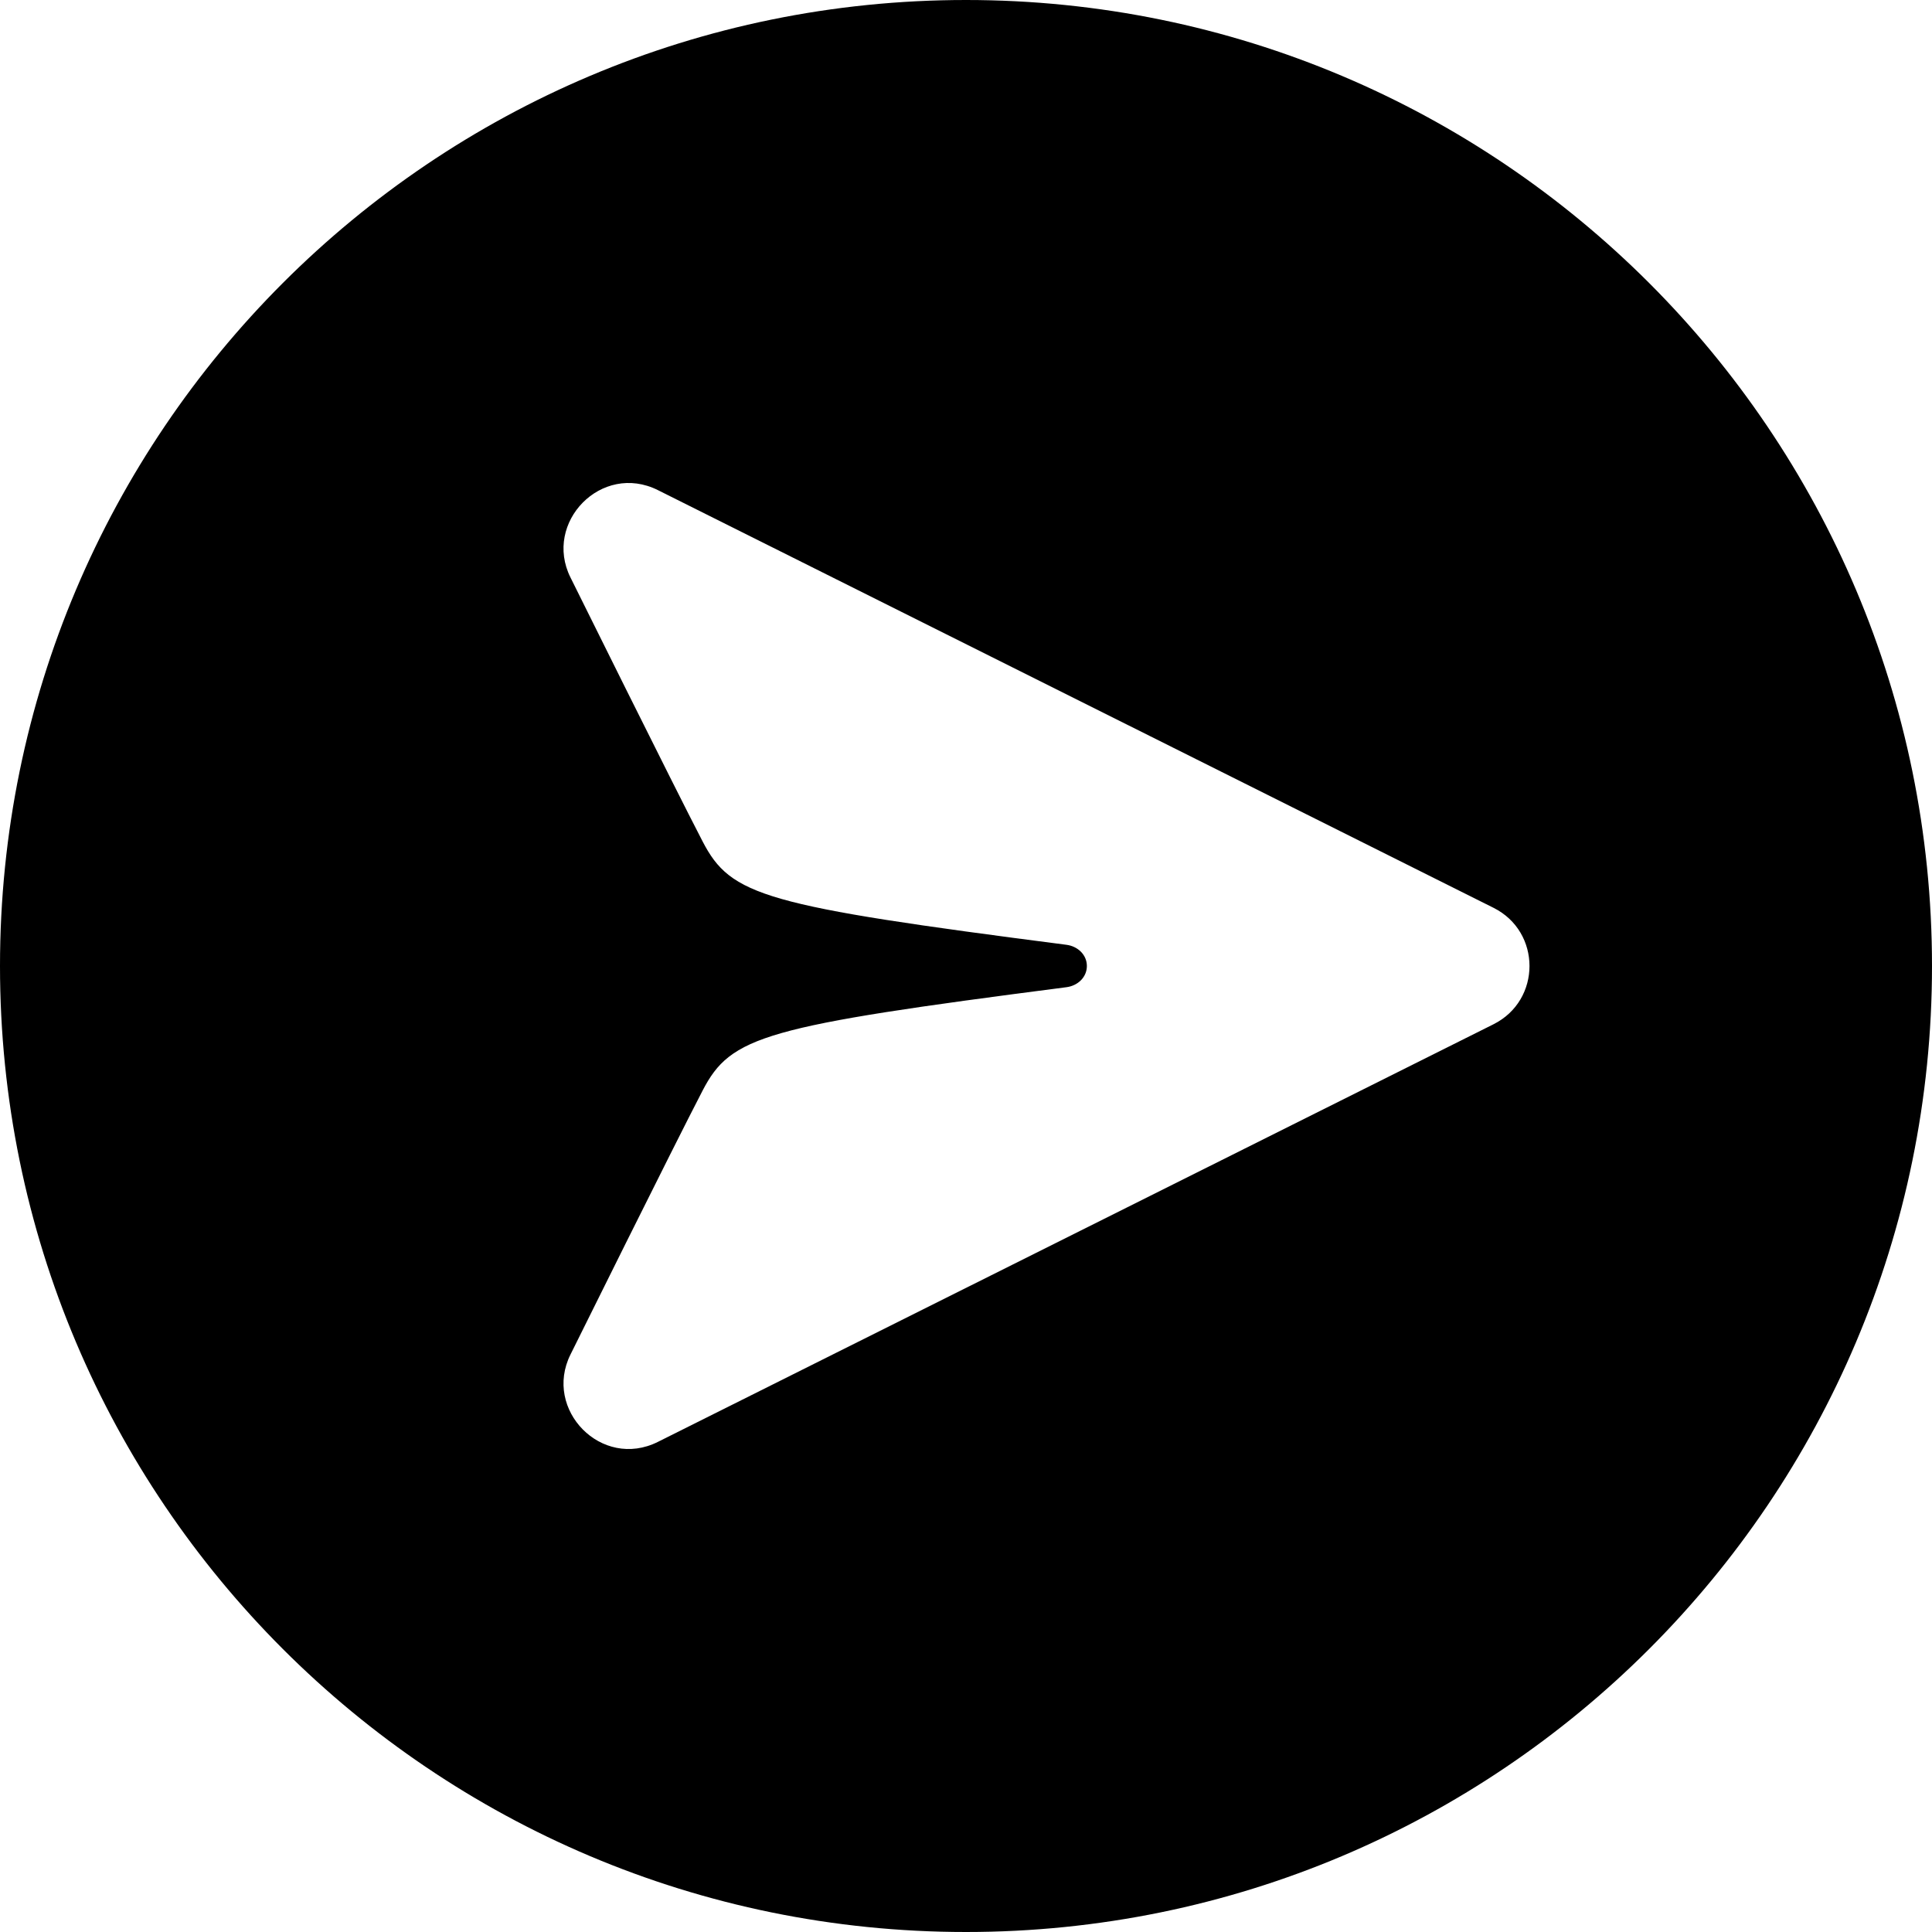
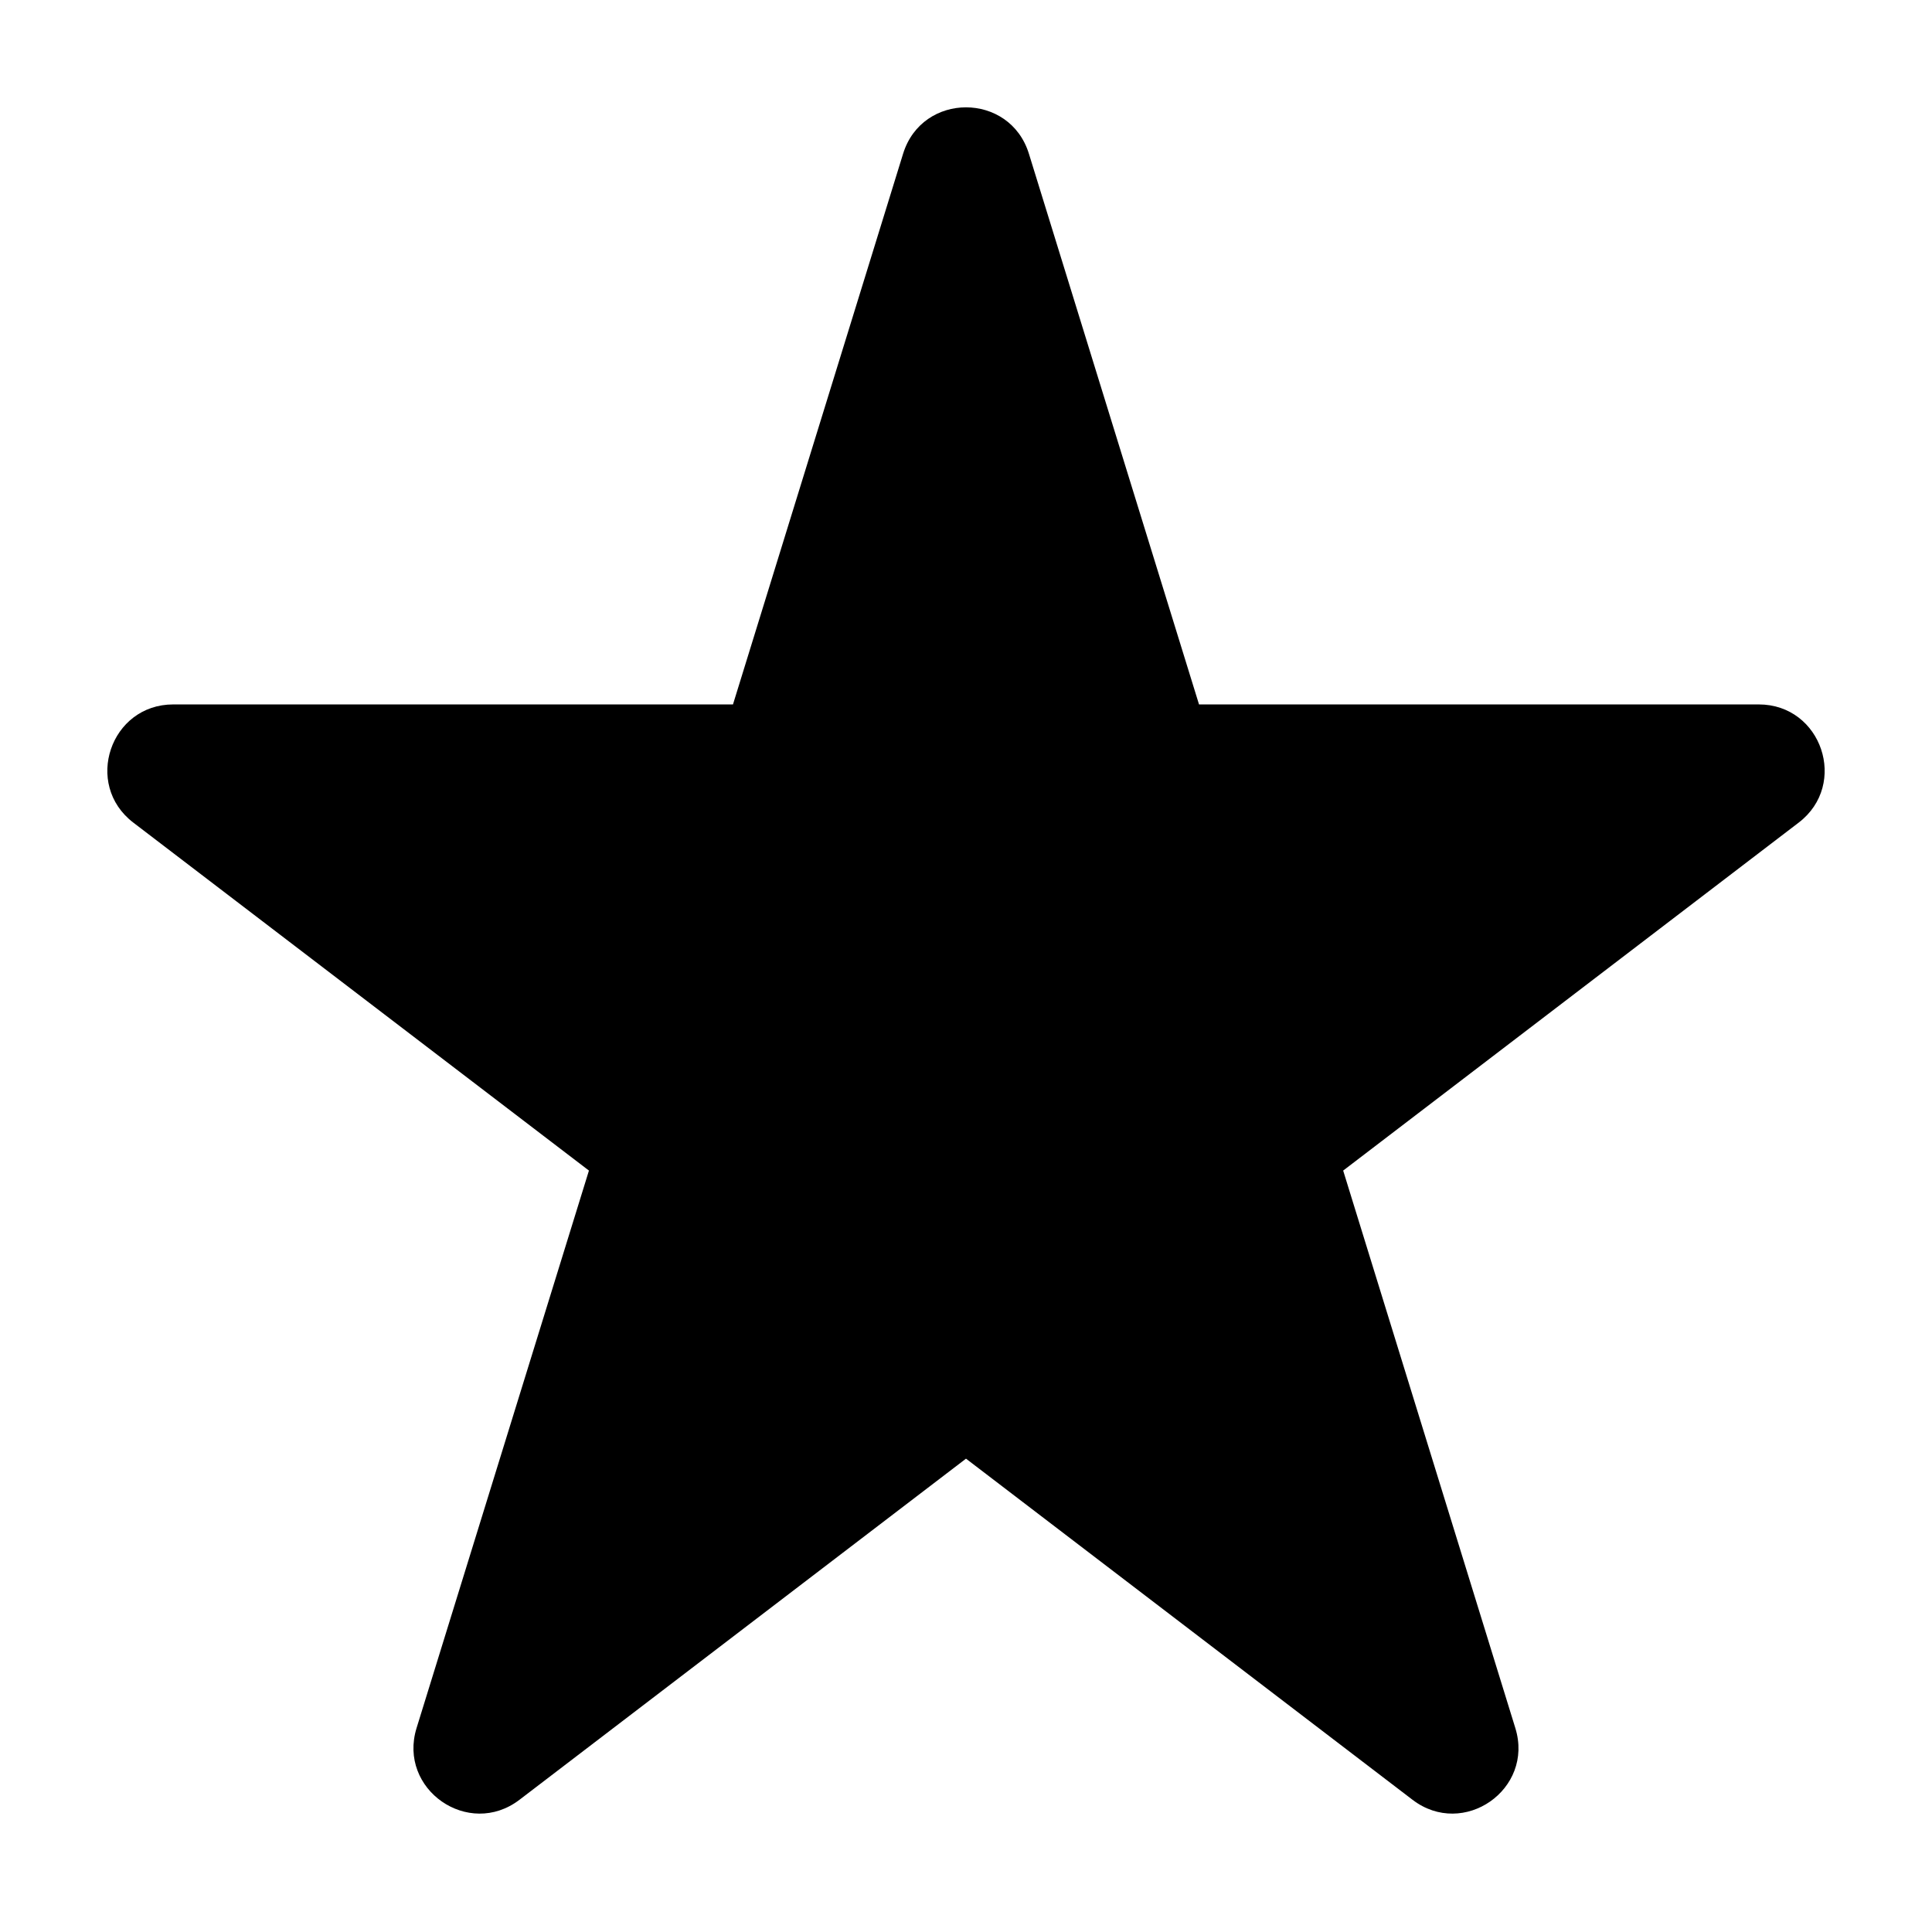
- <svg xmlns="http://www.w3.org/2000/svg" width="32" height="32" viewBox="0 0 32 32" fill="none">
-   <path fill-rule="evenodd" clip-rule="evenodd" d="M16 32C24.837 32 32 24.837 32 16C32 7.163 24.837 0 16 0C7.163 0 0 7.163 0 16C0 24.837 7.163 32 16 32ZM10.897 23.882L24.737 16.965C25.532 16.567 25.532 15.433 24.737 15.036L10.897 8.118C9.964 7.652 8.994 8.653 9.449 9.565C9.449 9.565 11.165 13.029 11.637 13.936C12.108 14.844 12.649 15.001 17.665 15.649C17.85 15.673 18.002 15.813 18.002 16C18.002 16.187 17.85 16.327 17.665 16.351C12.649 16.999 12.108 17.156 11.637 18.064C11.165 18.971 9.449 22.435 9.449 22.435C8.994 23.348 9.964 24.348 10.897 23.882Z" fill="black" />
+ <svg xmlns="http://www.w3.org/2000/svg" width="18" height="18" viewBox="0 0 18 18" fill="none">
+   <path d="M8.414 1.432C8.592 0.856 9.408 0.856 9.586 1.432L11.171 6.563H16.386C16.972 6.563 17.224 7.308 16.758 7.664L12.514 10.906L14.118 16.1C14.295 16.671 13.635 17.131 13.16 16.768L9 13.59L4.84 16.768C4.365 17.131 3.705 16.671 3.881 16.1L5.487 10.906L1.242 7.664C0.776 7.308 1.028 6.563 1.614 6.563H6.829L8.414 1.432Z" fill="black" />
</svg>
